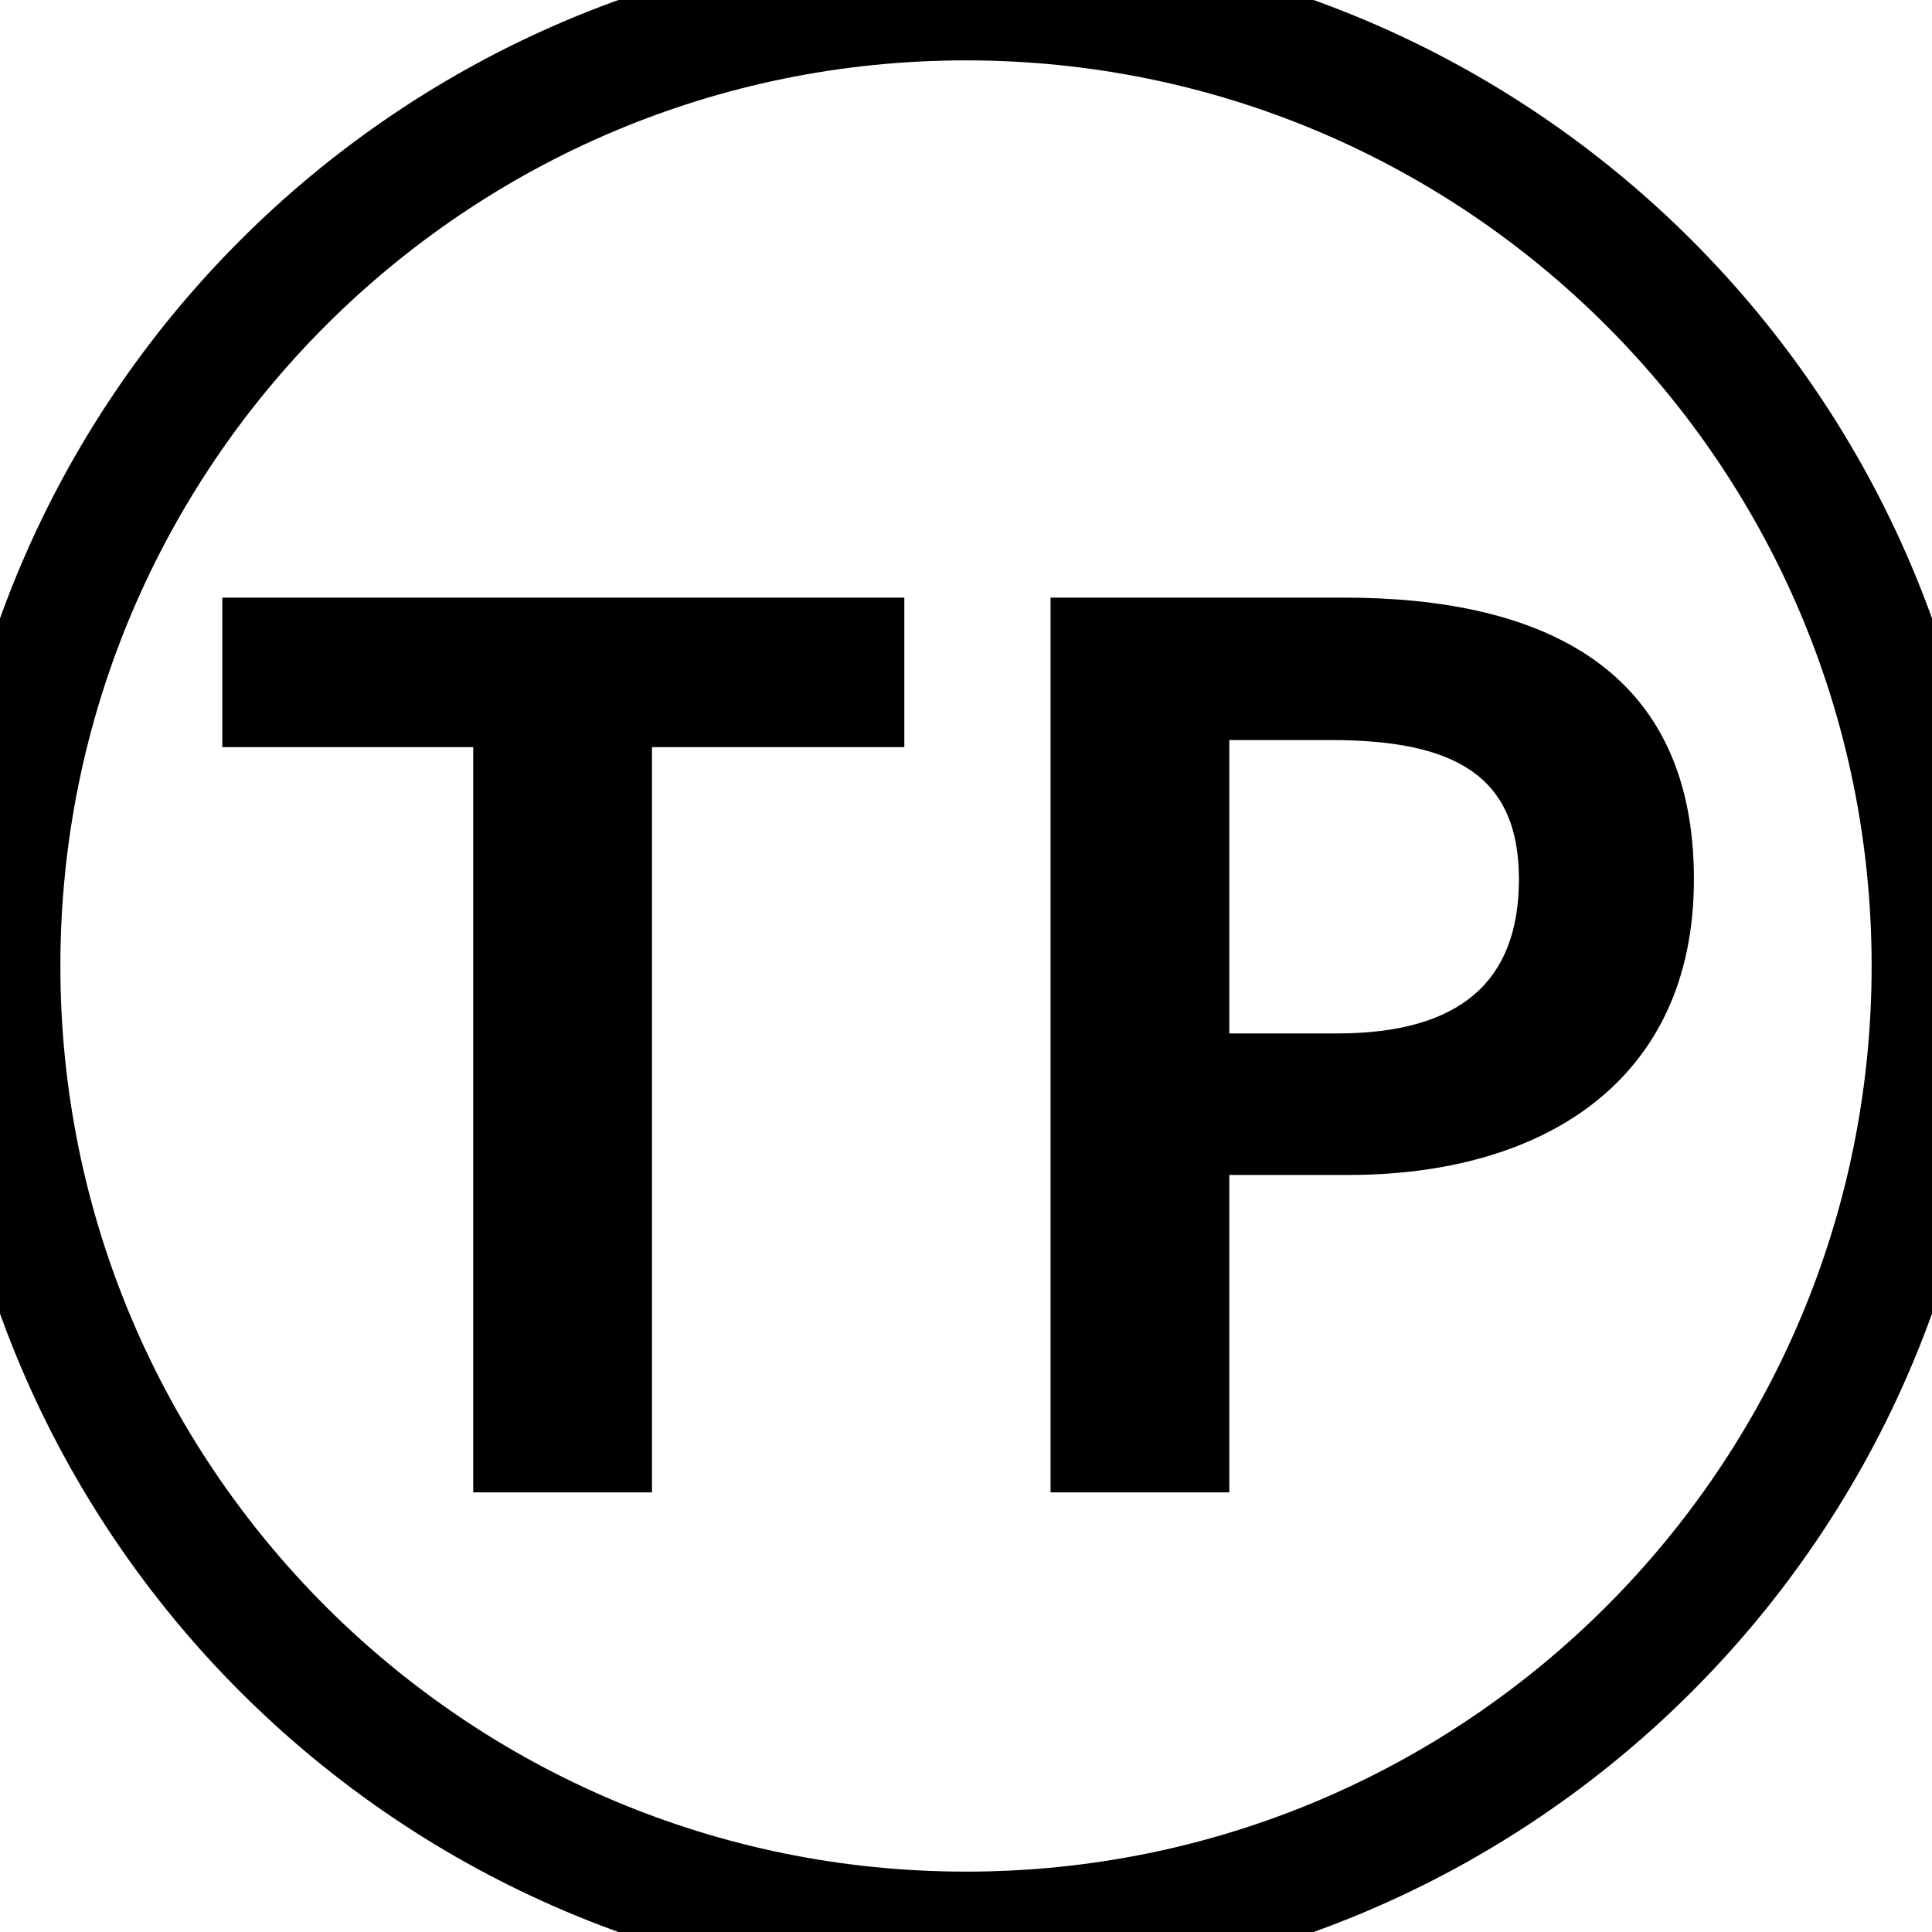
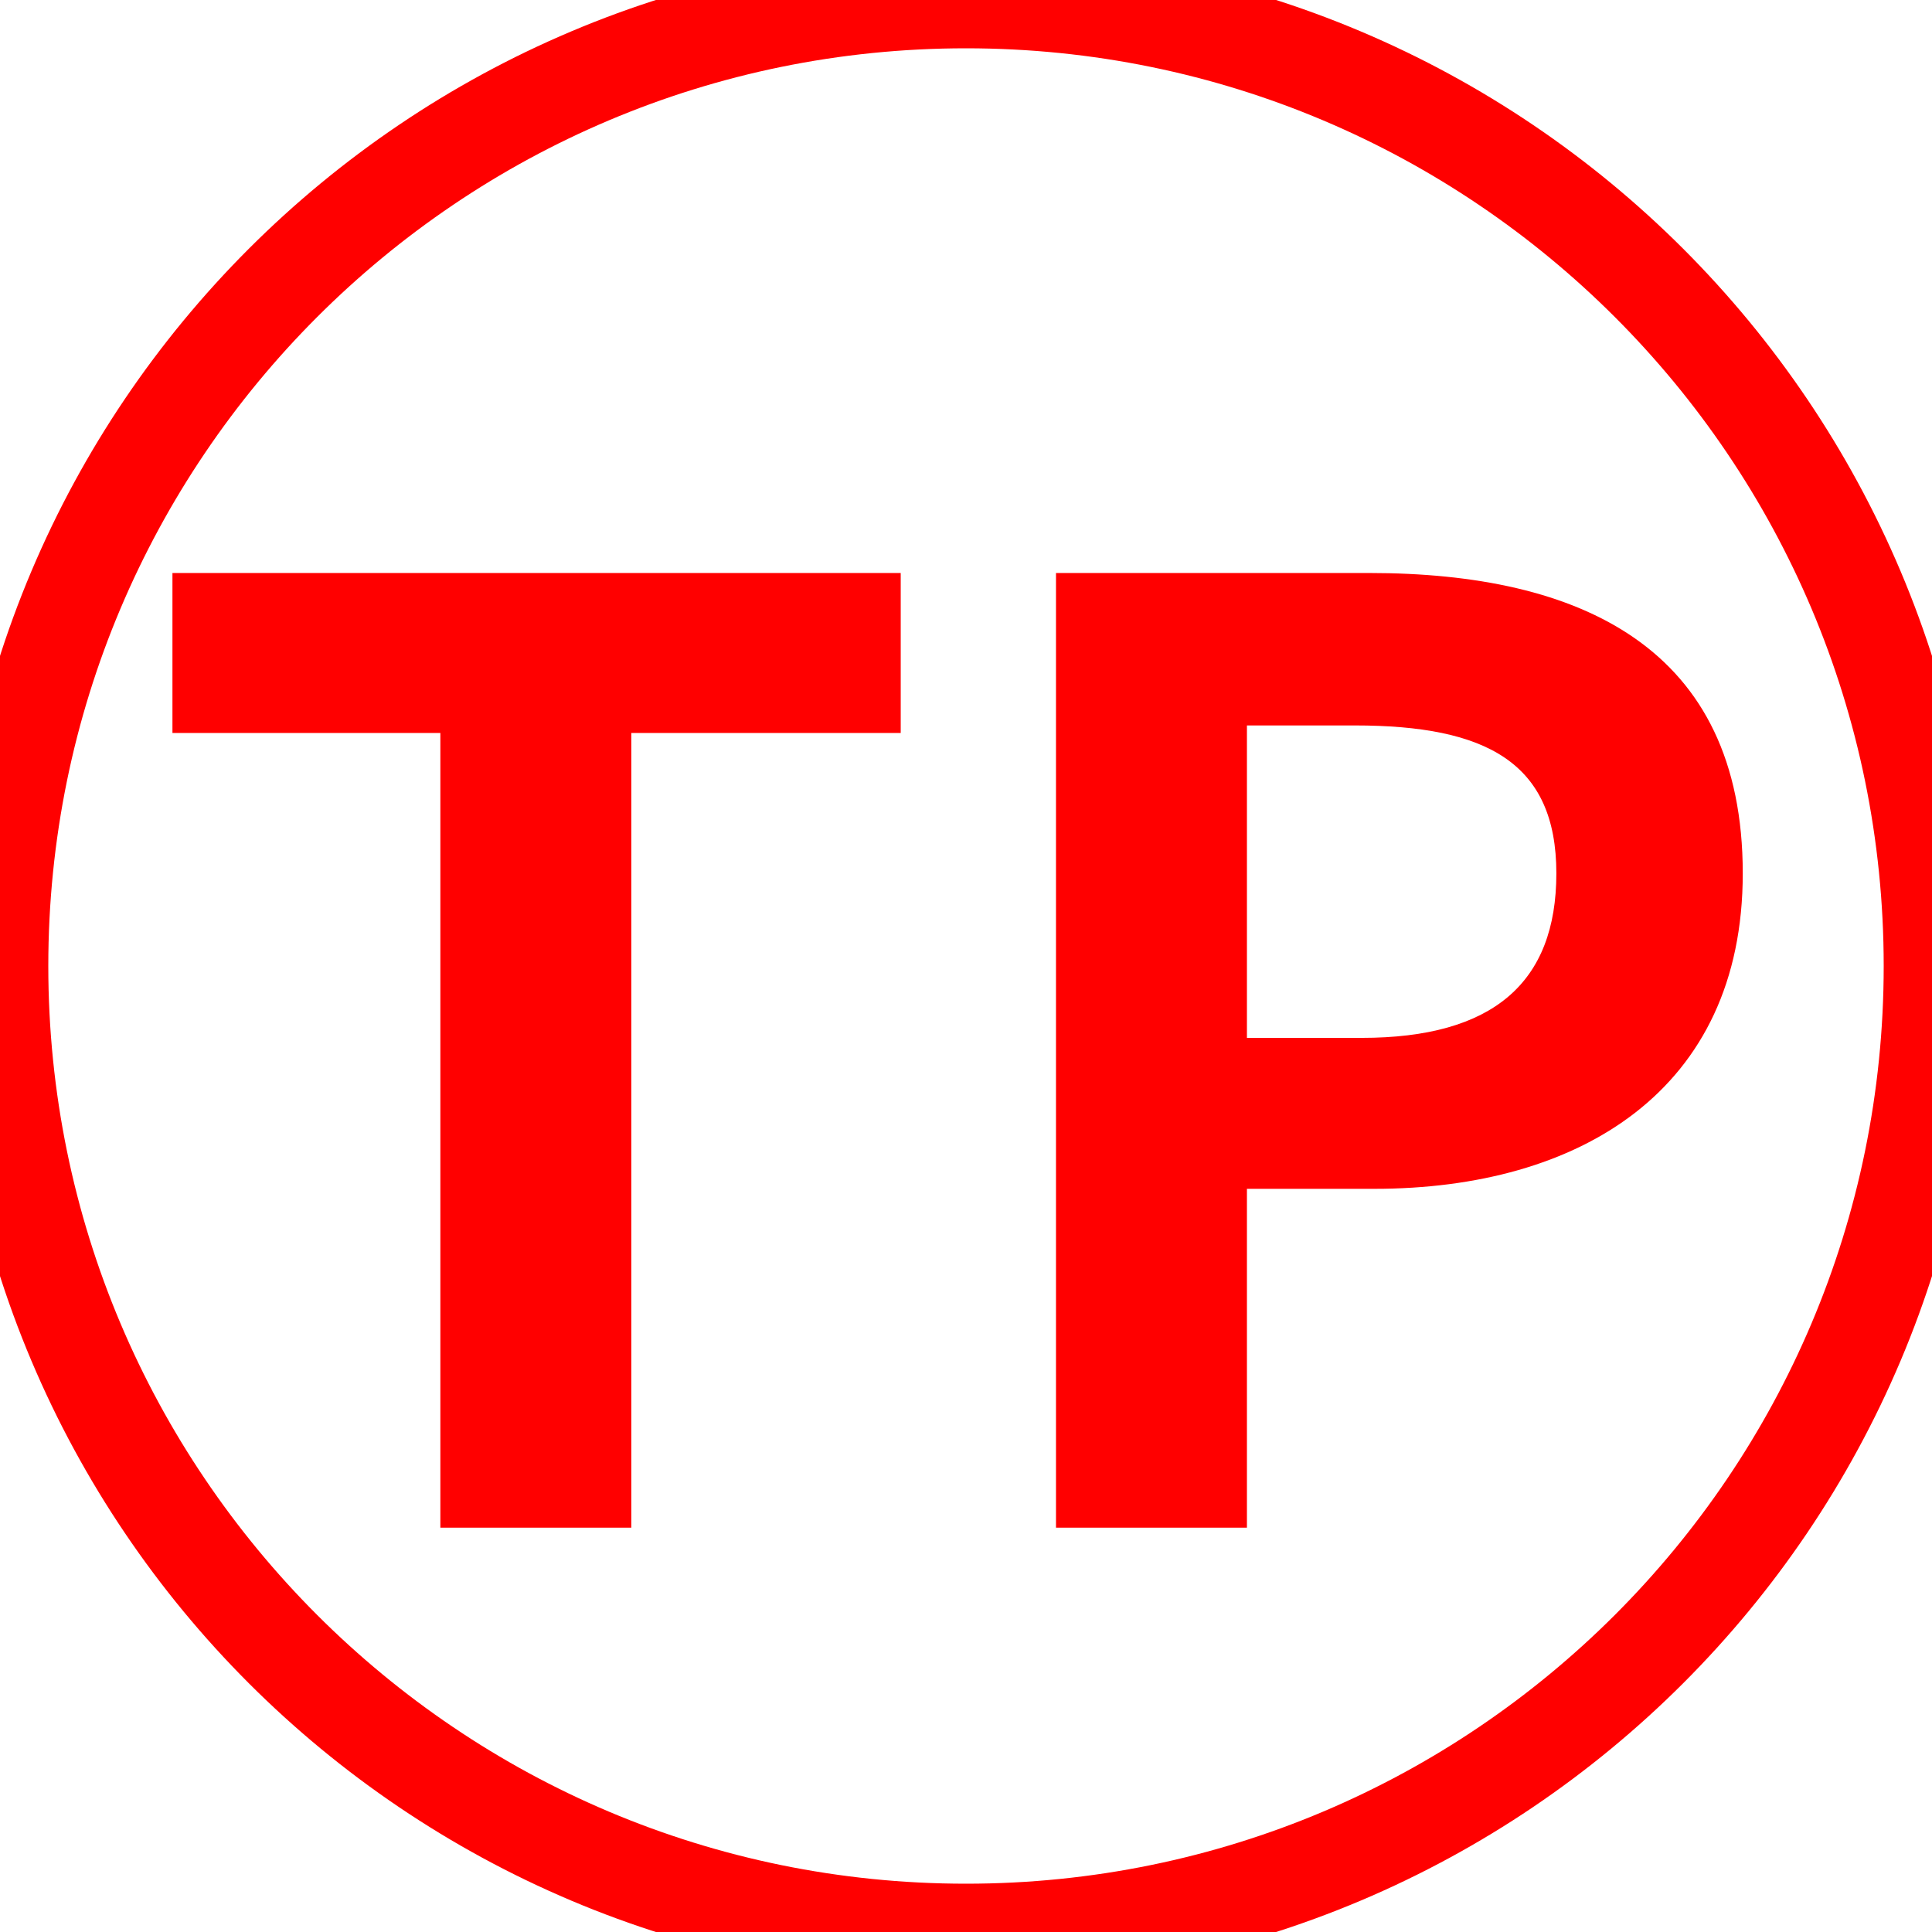
- <svg xmlns="http://www.w3.org/2000/svg" viewBox="0 0 64 64">
+ <svg xmlns="http://www.w3.org/2000/svg" viewBox="0 0 40 40">
  <style>
    .outline {
        fill: none;
        paint-order: stroke fill markers;
-         stroke-width: 4px;
-         stroke: #000000;
+         stroke-width: 2px;
+         stroke: #ff0000;
    }
    .mode_label {
        dominant-baseline: central;
-         fill: #000000;
+         fill: #ff0000;
        font-family: 'Noto Sans CJK JP', sans-serif;
-         font-size: 30pt;
+         font-size: 20pt;
        font-weight: bold;
        text-anchor: middle;
    }
    </style>
  <g id="mode">
-     <circle class="outline" cx="32" cy="32" r="32" />
+     <circle class="outline" cx="20" cy="20" r="20" />
    <text class="mode_label" x="50%" y="50%">TP</text>
  </g>
</svg>
